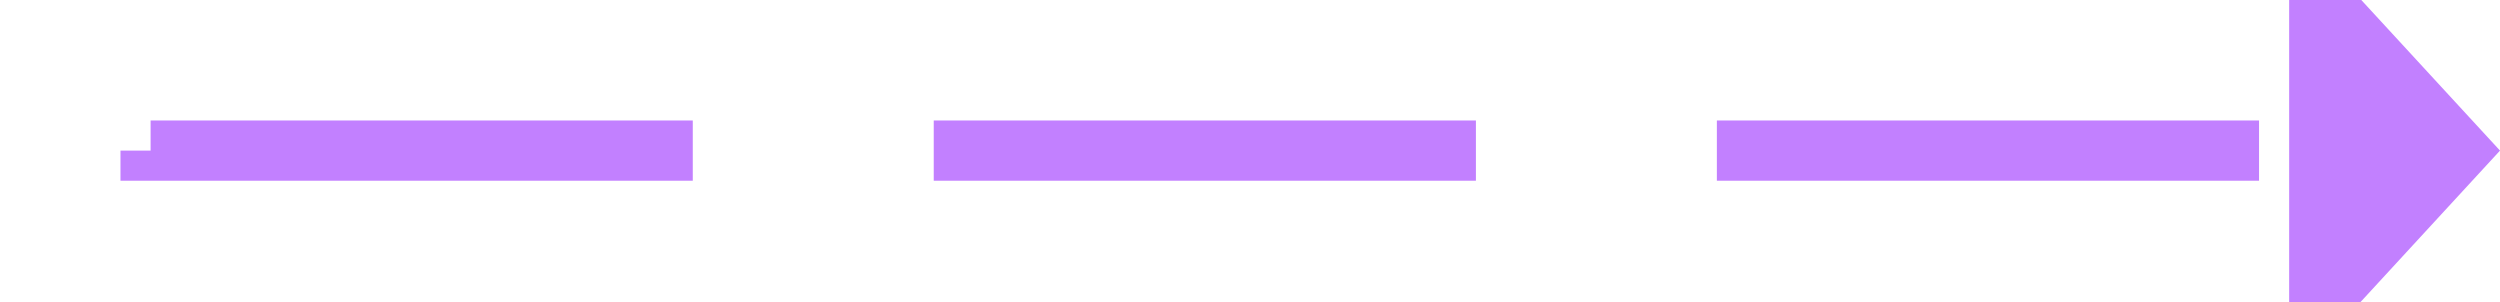
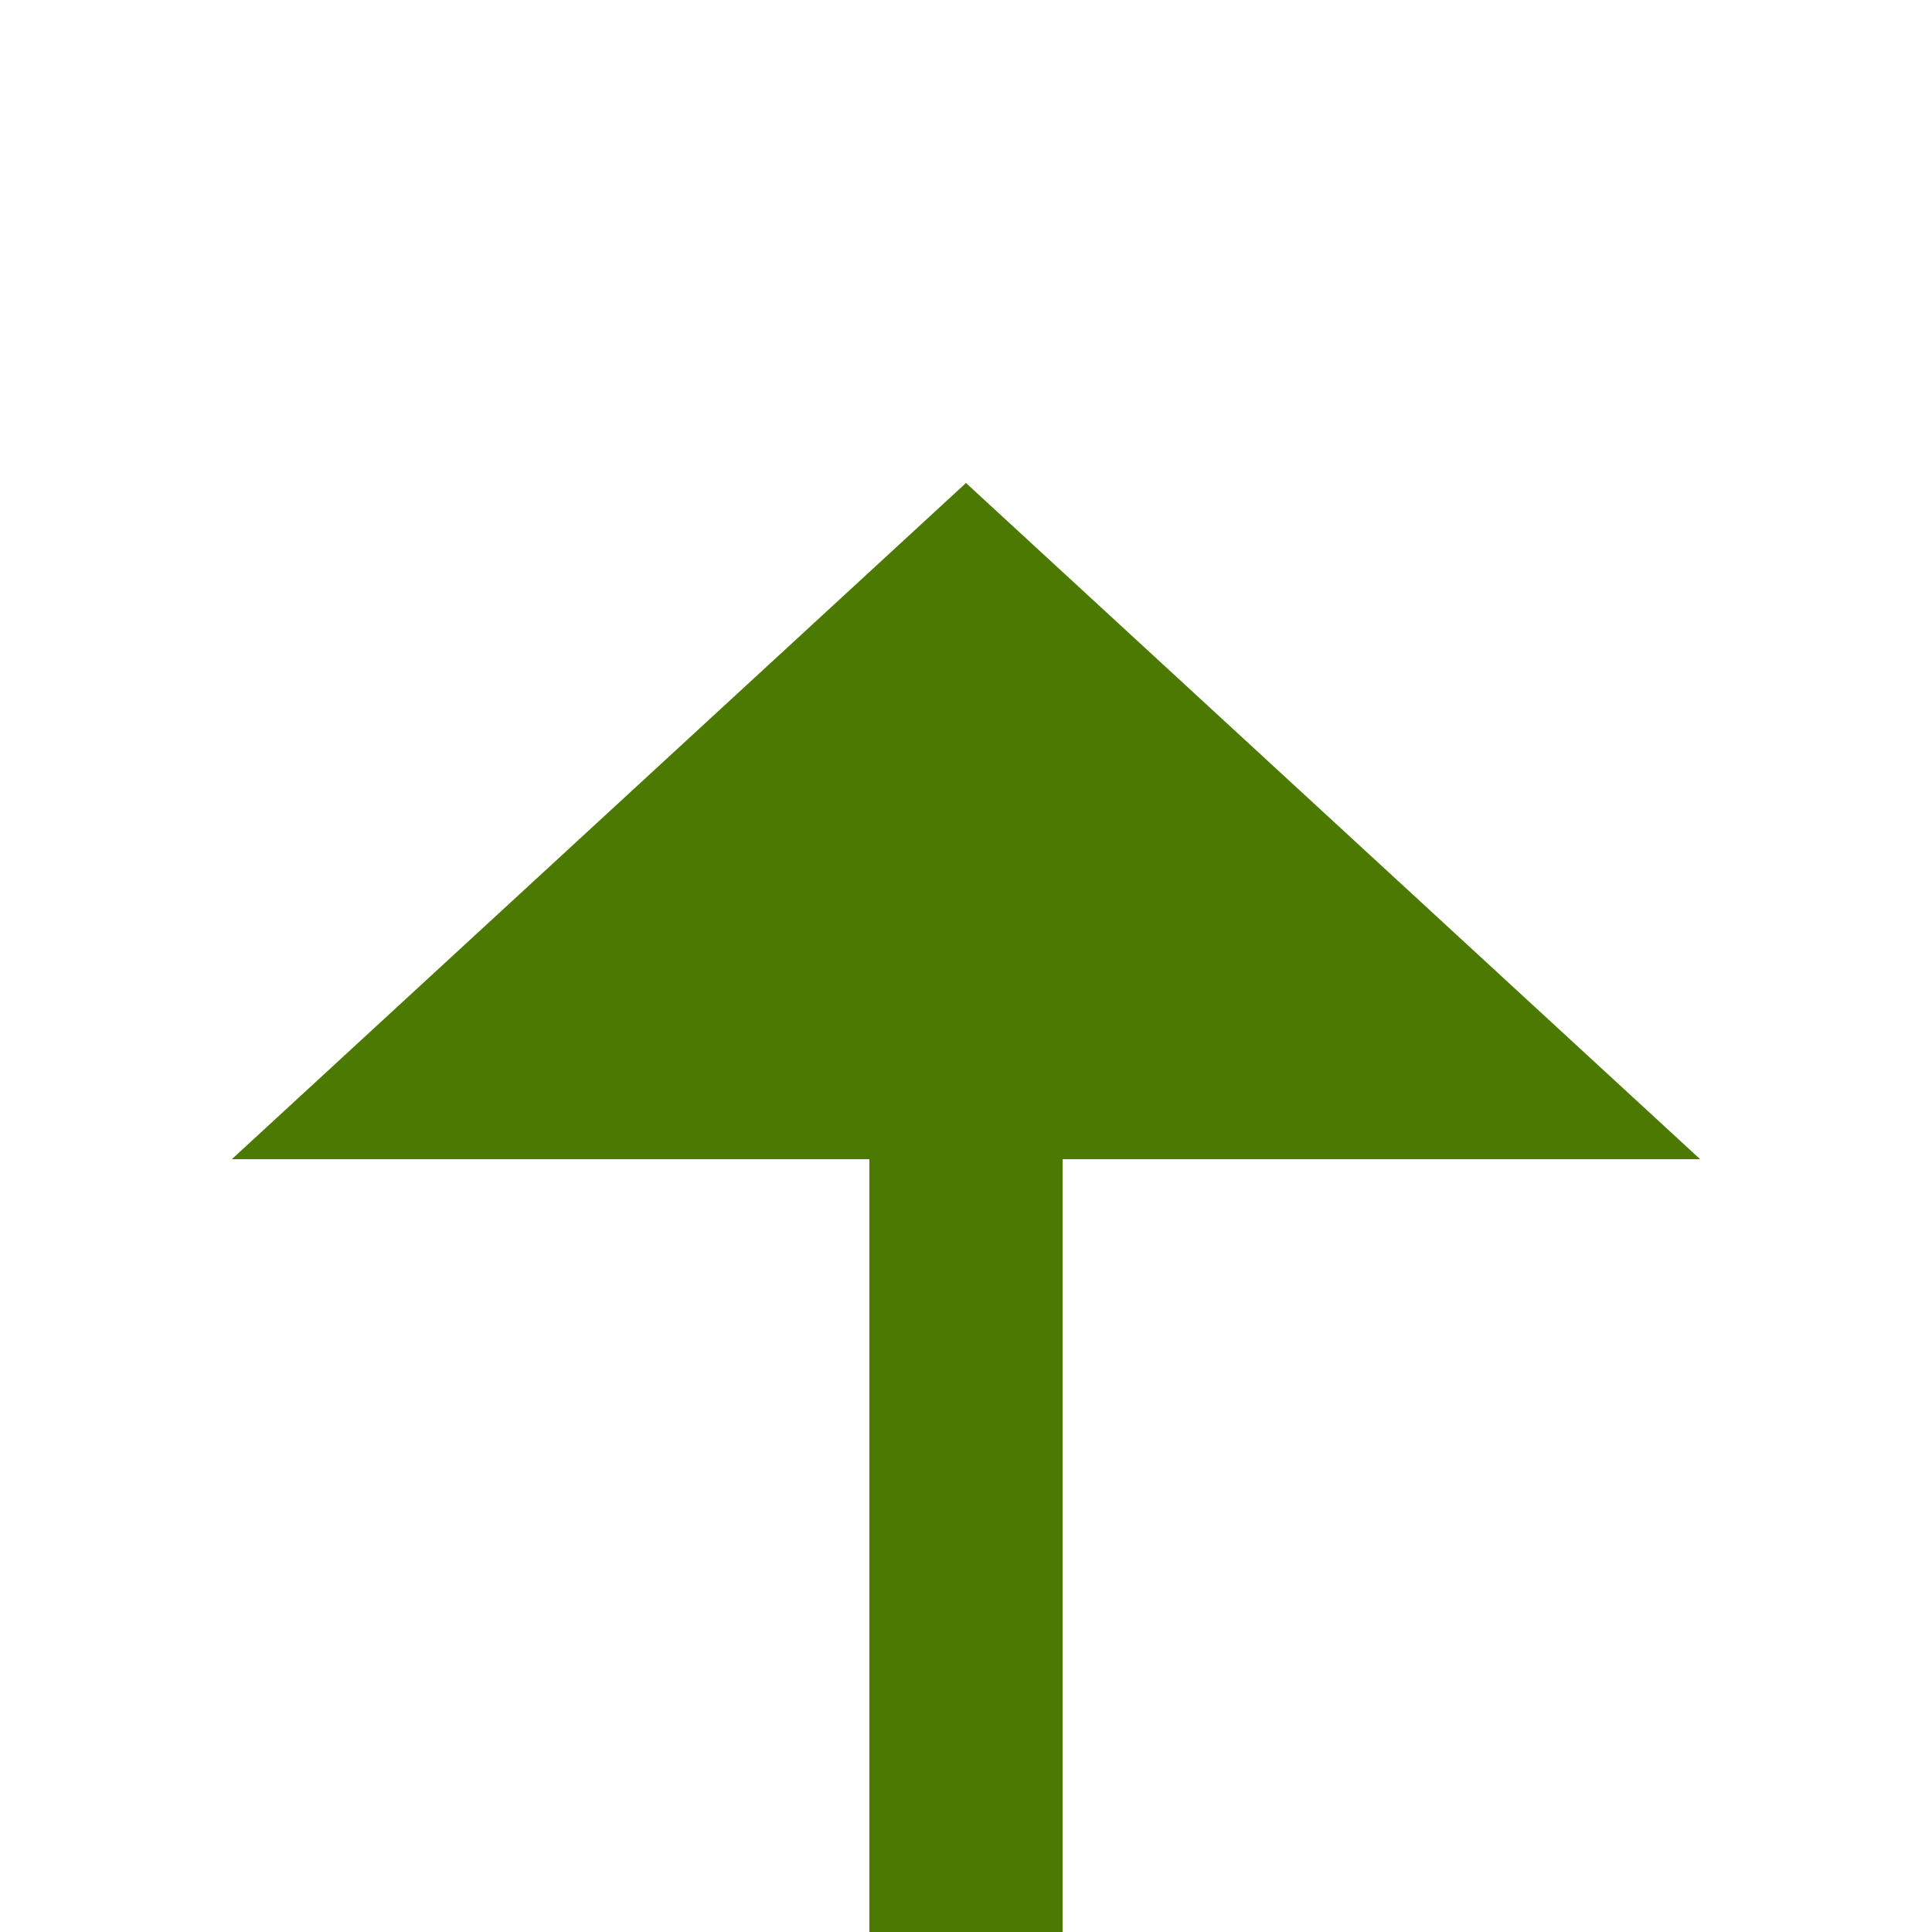
- <svg xmlns="http://www.w3.org/2000/svg" version="1.1" width="83px" height="10px" preserveAspectRatio="xMinYMid meet" viewBox="4367 794  83 8">
-   <path d="M 4294 694  L 4372 694  L 4372 798  L 4444 798  " stroke-width="2" stroke-dasharray="18,8" stroke="#c280ff" fill="none" />
-   <path d="M 4443 805.6  L 4450 798  L 4443 790.4  L 4443 805.6  Z " fill-rule="nonzero" fill="#c280ff" stroke="none" />
+ <svg xmlns="http://www.w3.org/2000/svg" version="1.1" width="20px" height="20px" preserveAspectRatio="xMinYMid meet" viewBox="4210 729  20 18">
+   <path d="M 3680 968  L 4220 968  L 4220 739  " stroke-width="2" stroke-dasharray="18,8" stroke="#4b7902" fill="none" />
+   <path d="M 4227.6 740  L 4220 733  L 4212.4 740  L 4227.6 740  Z " fill-rule="nonzero" fill="#4b7902" stroke="none" />
</svg>
